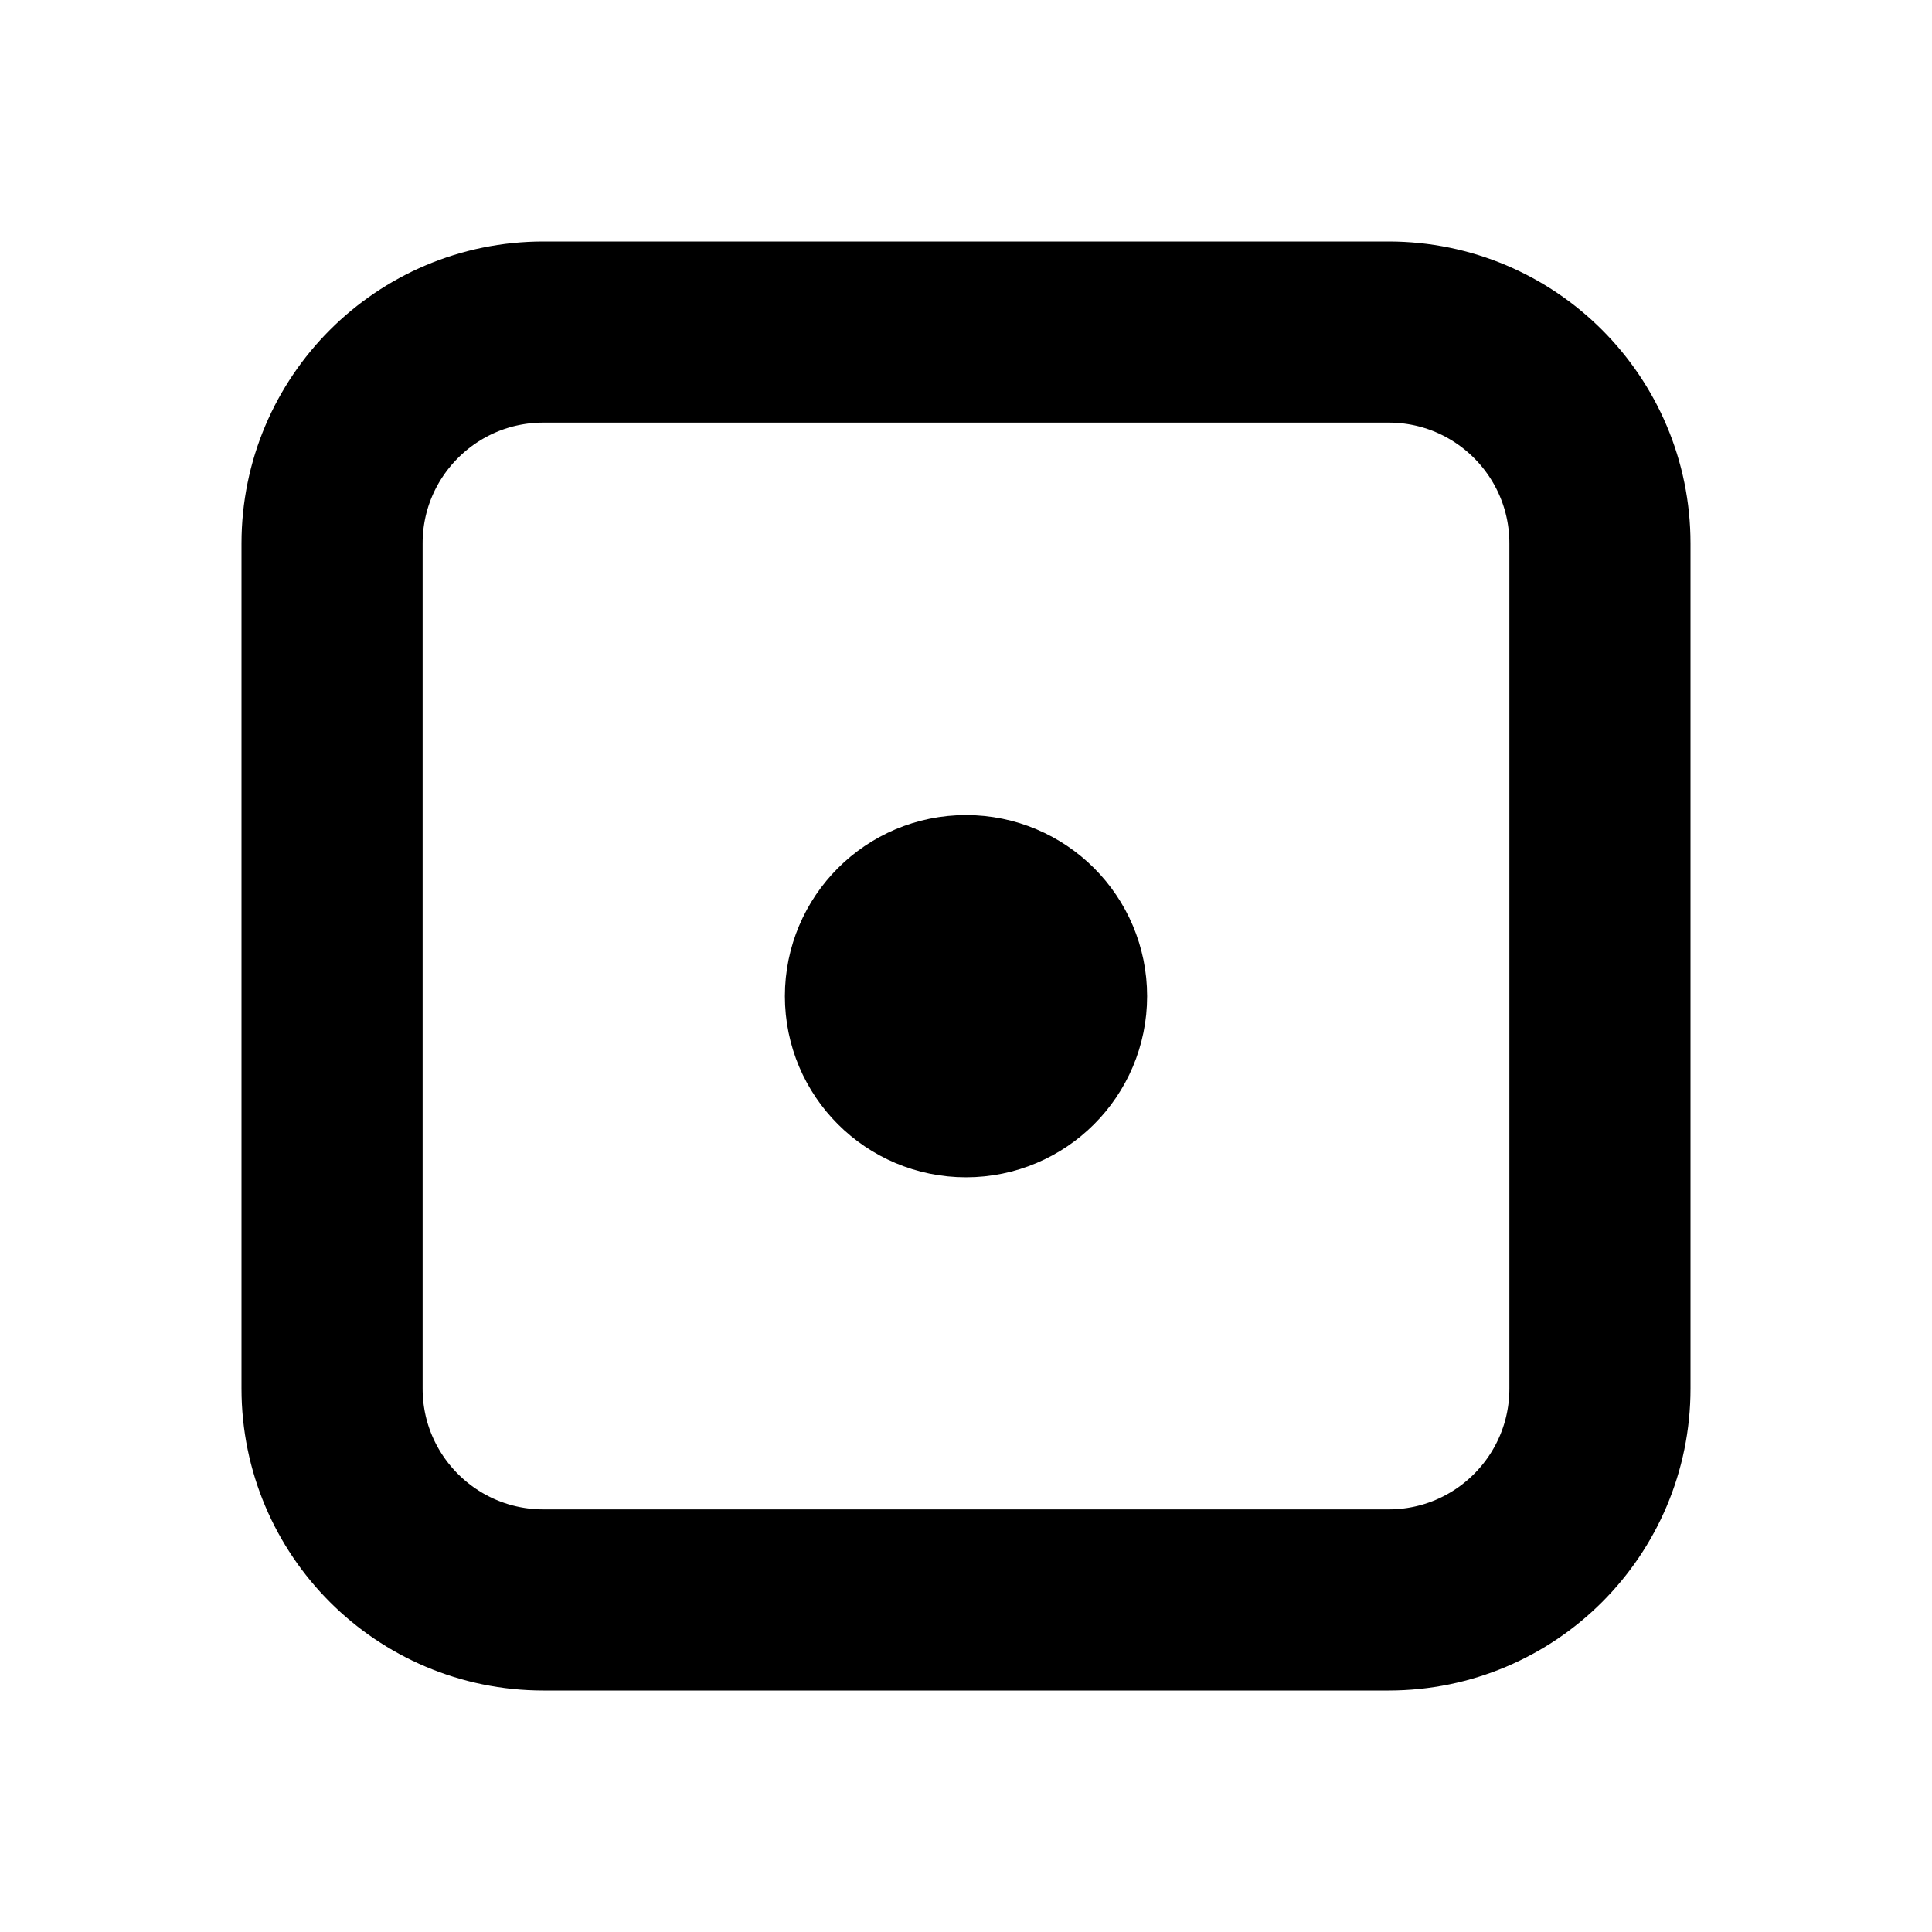
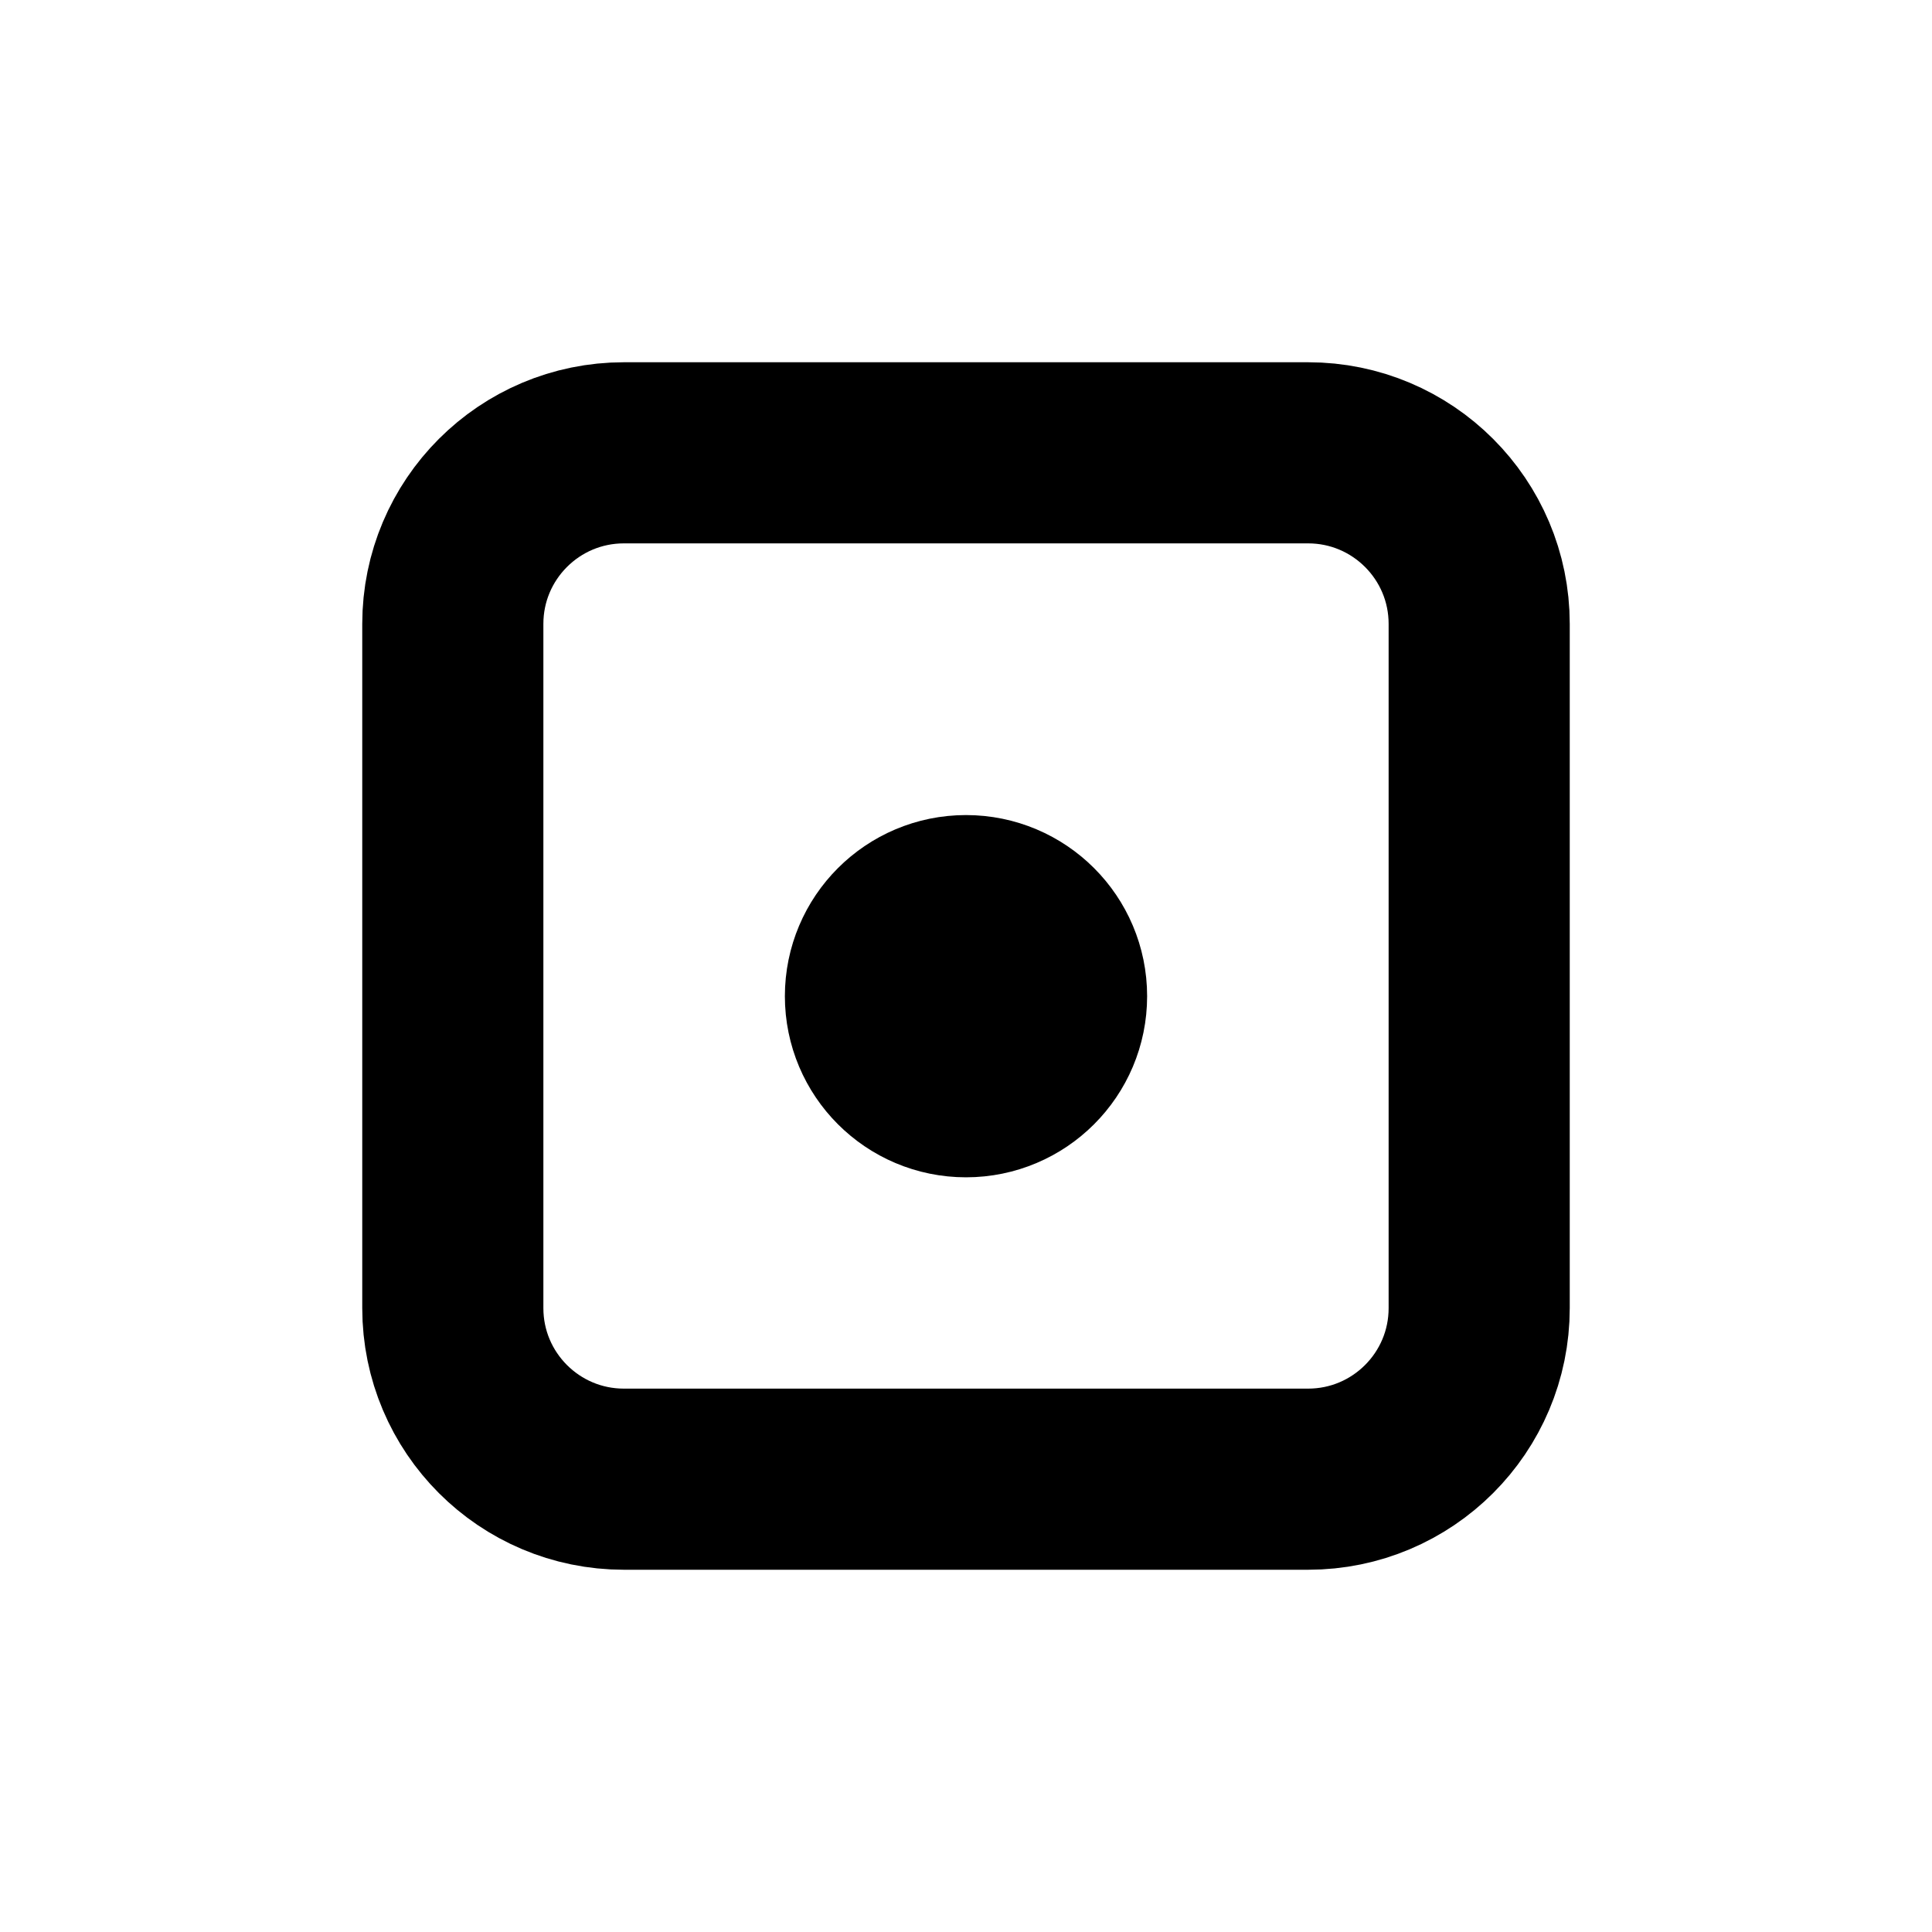
<svg xmlns="http://www.w3.org/2000/svg" width="16" height="16" version="1.1" viewBox="0 0 16 16">
-   <rect x="2.75" y="2.75" width="10.5" height="10.5" rx="1.75" ry="1.75" fill="none" stroke="#000" stroke-linecap="square" stroke-width="1.5" />
+   <rect x="3.75" y="3.75" width="8.5" height="8.5" rx="1.417" ry="1.417" fill="none" stroke="#000" stroke-linecap="square" stroke-width="1.5" />
  <circle cx="8" cy="8.25" r=".75" fill="none" stroke="#000" stroke-linecap="square" stroke-width="1.5" />
</svg>
